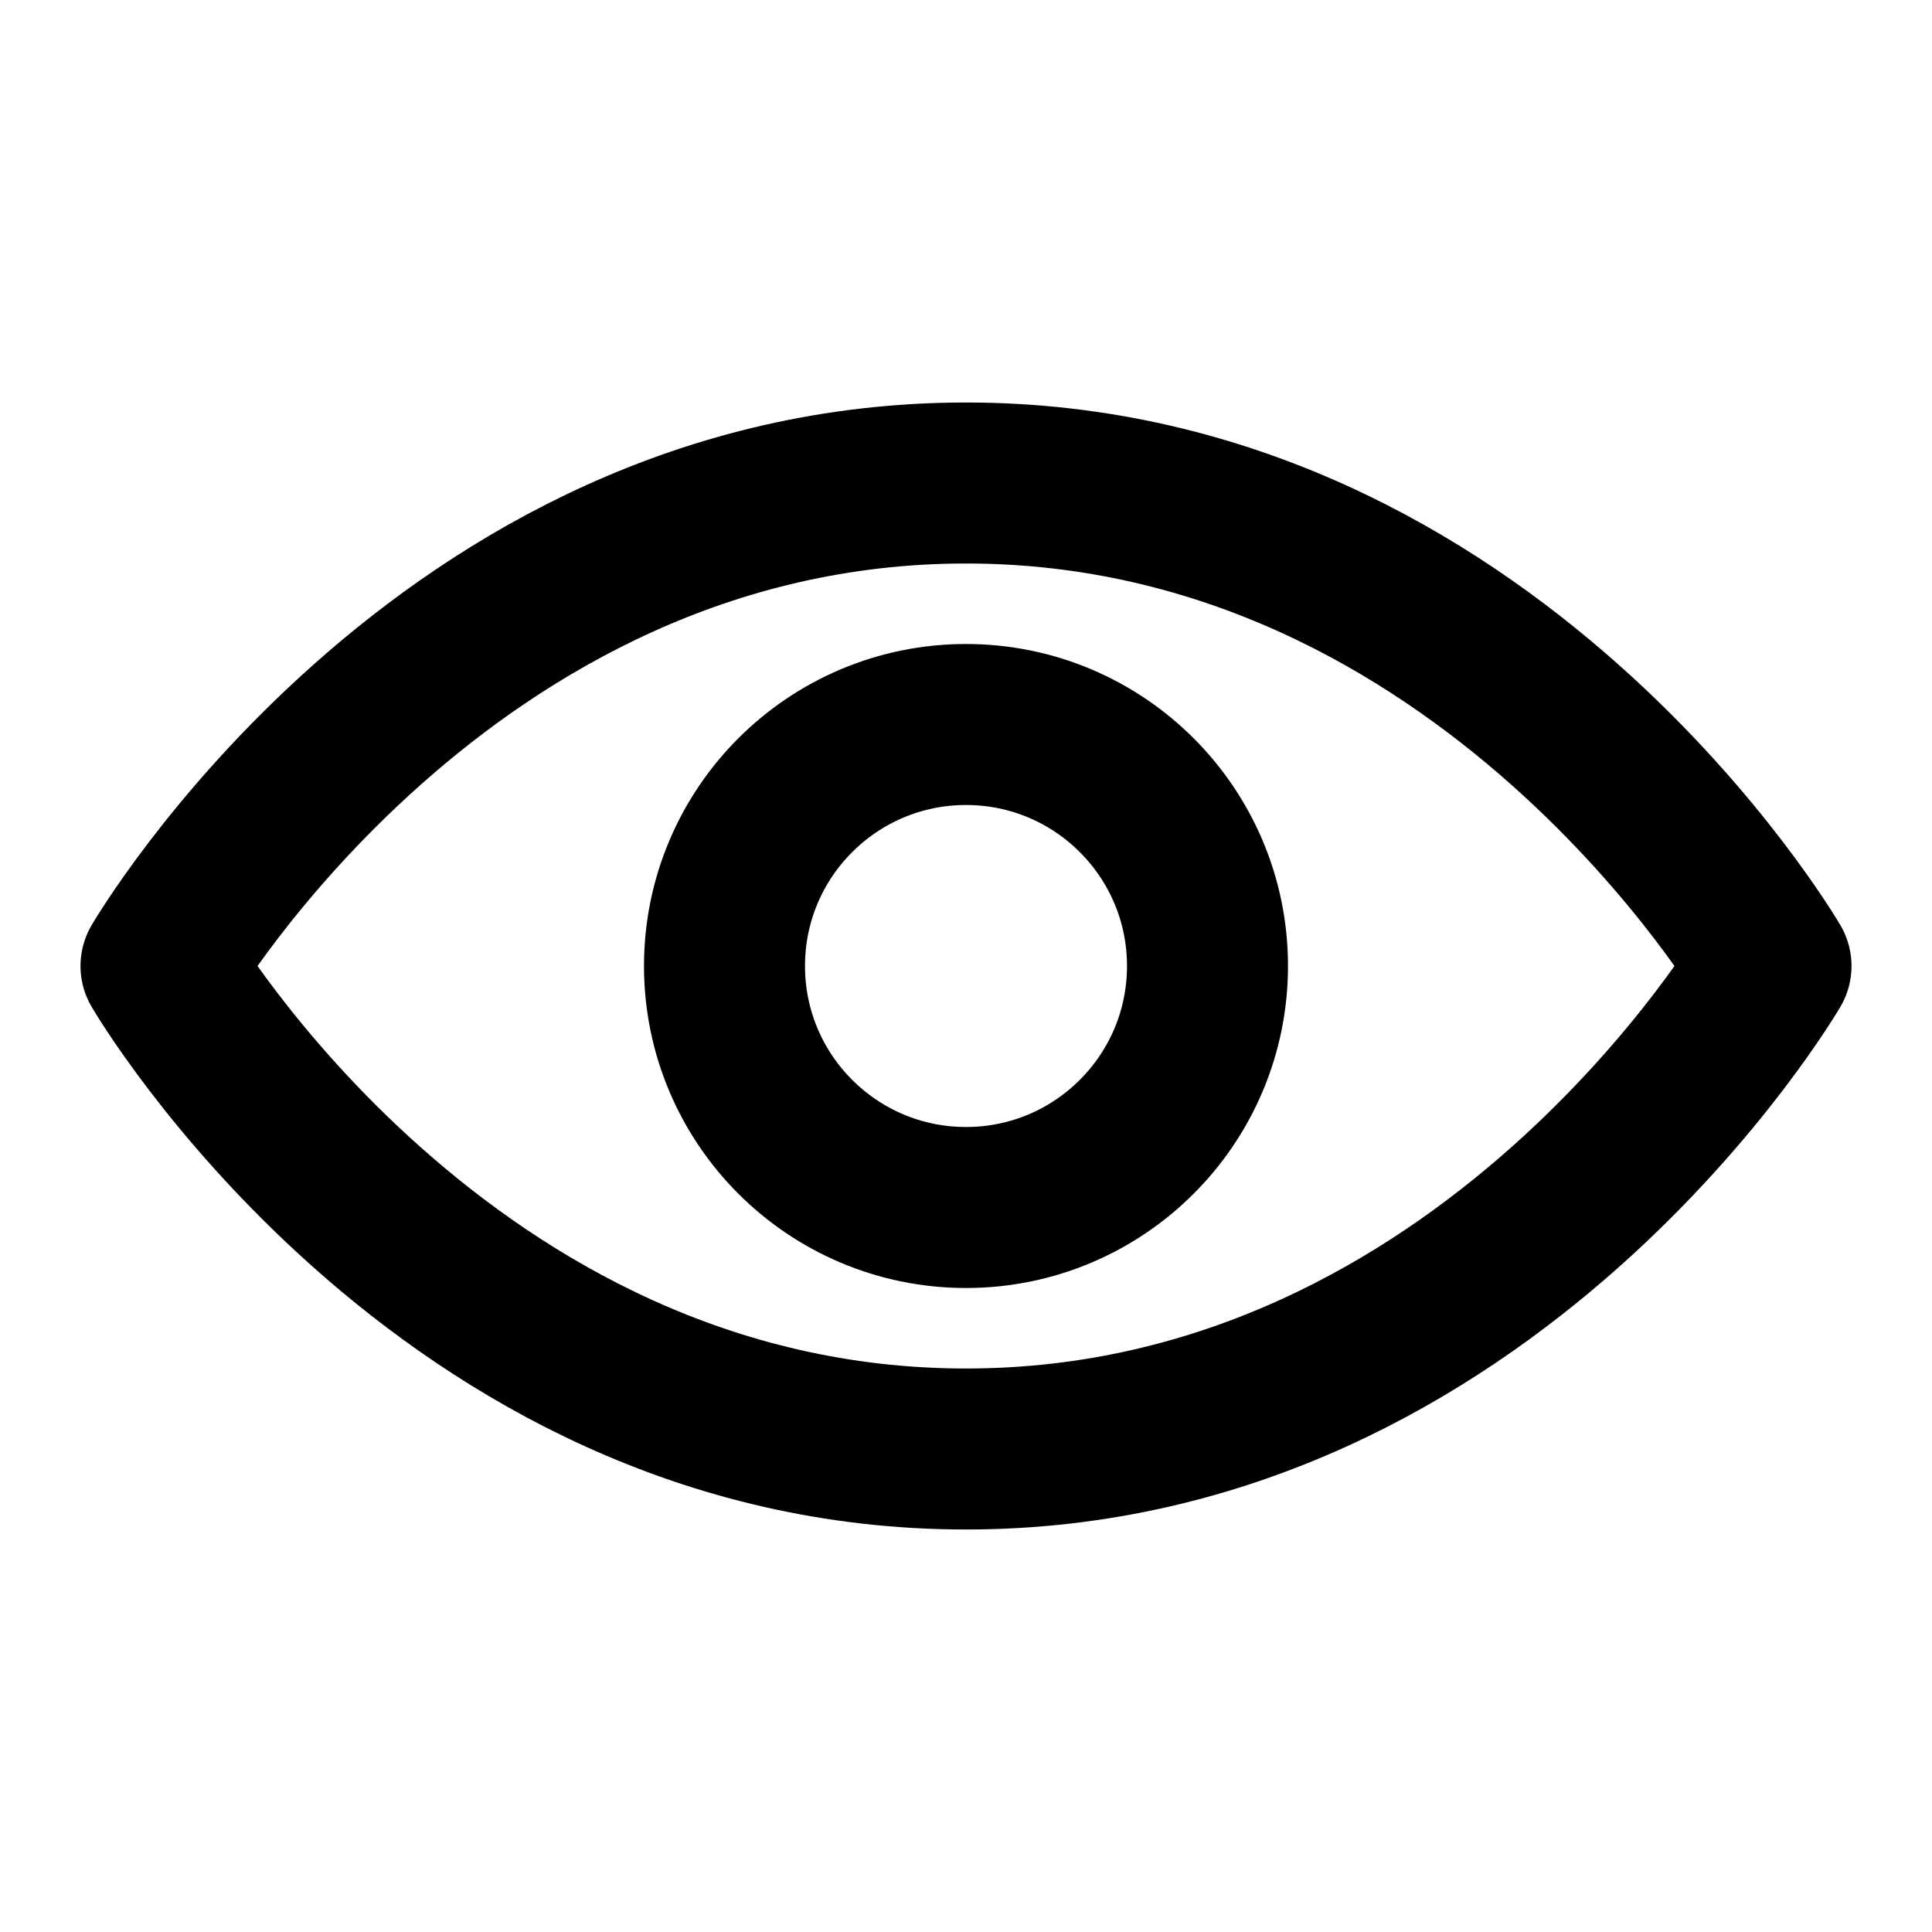
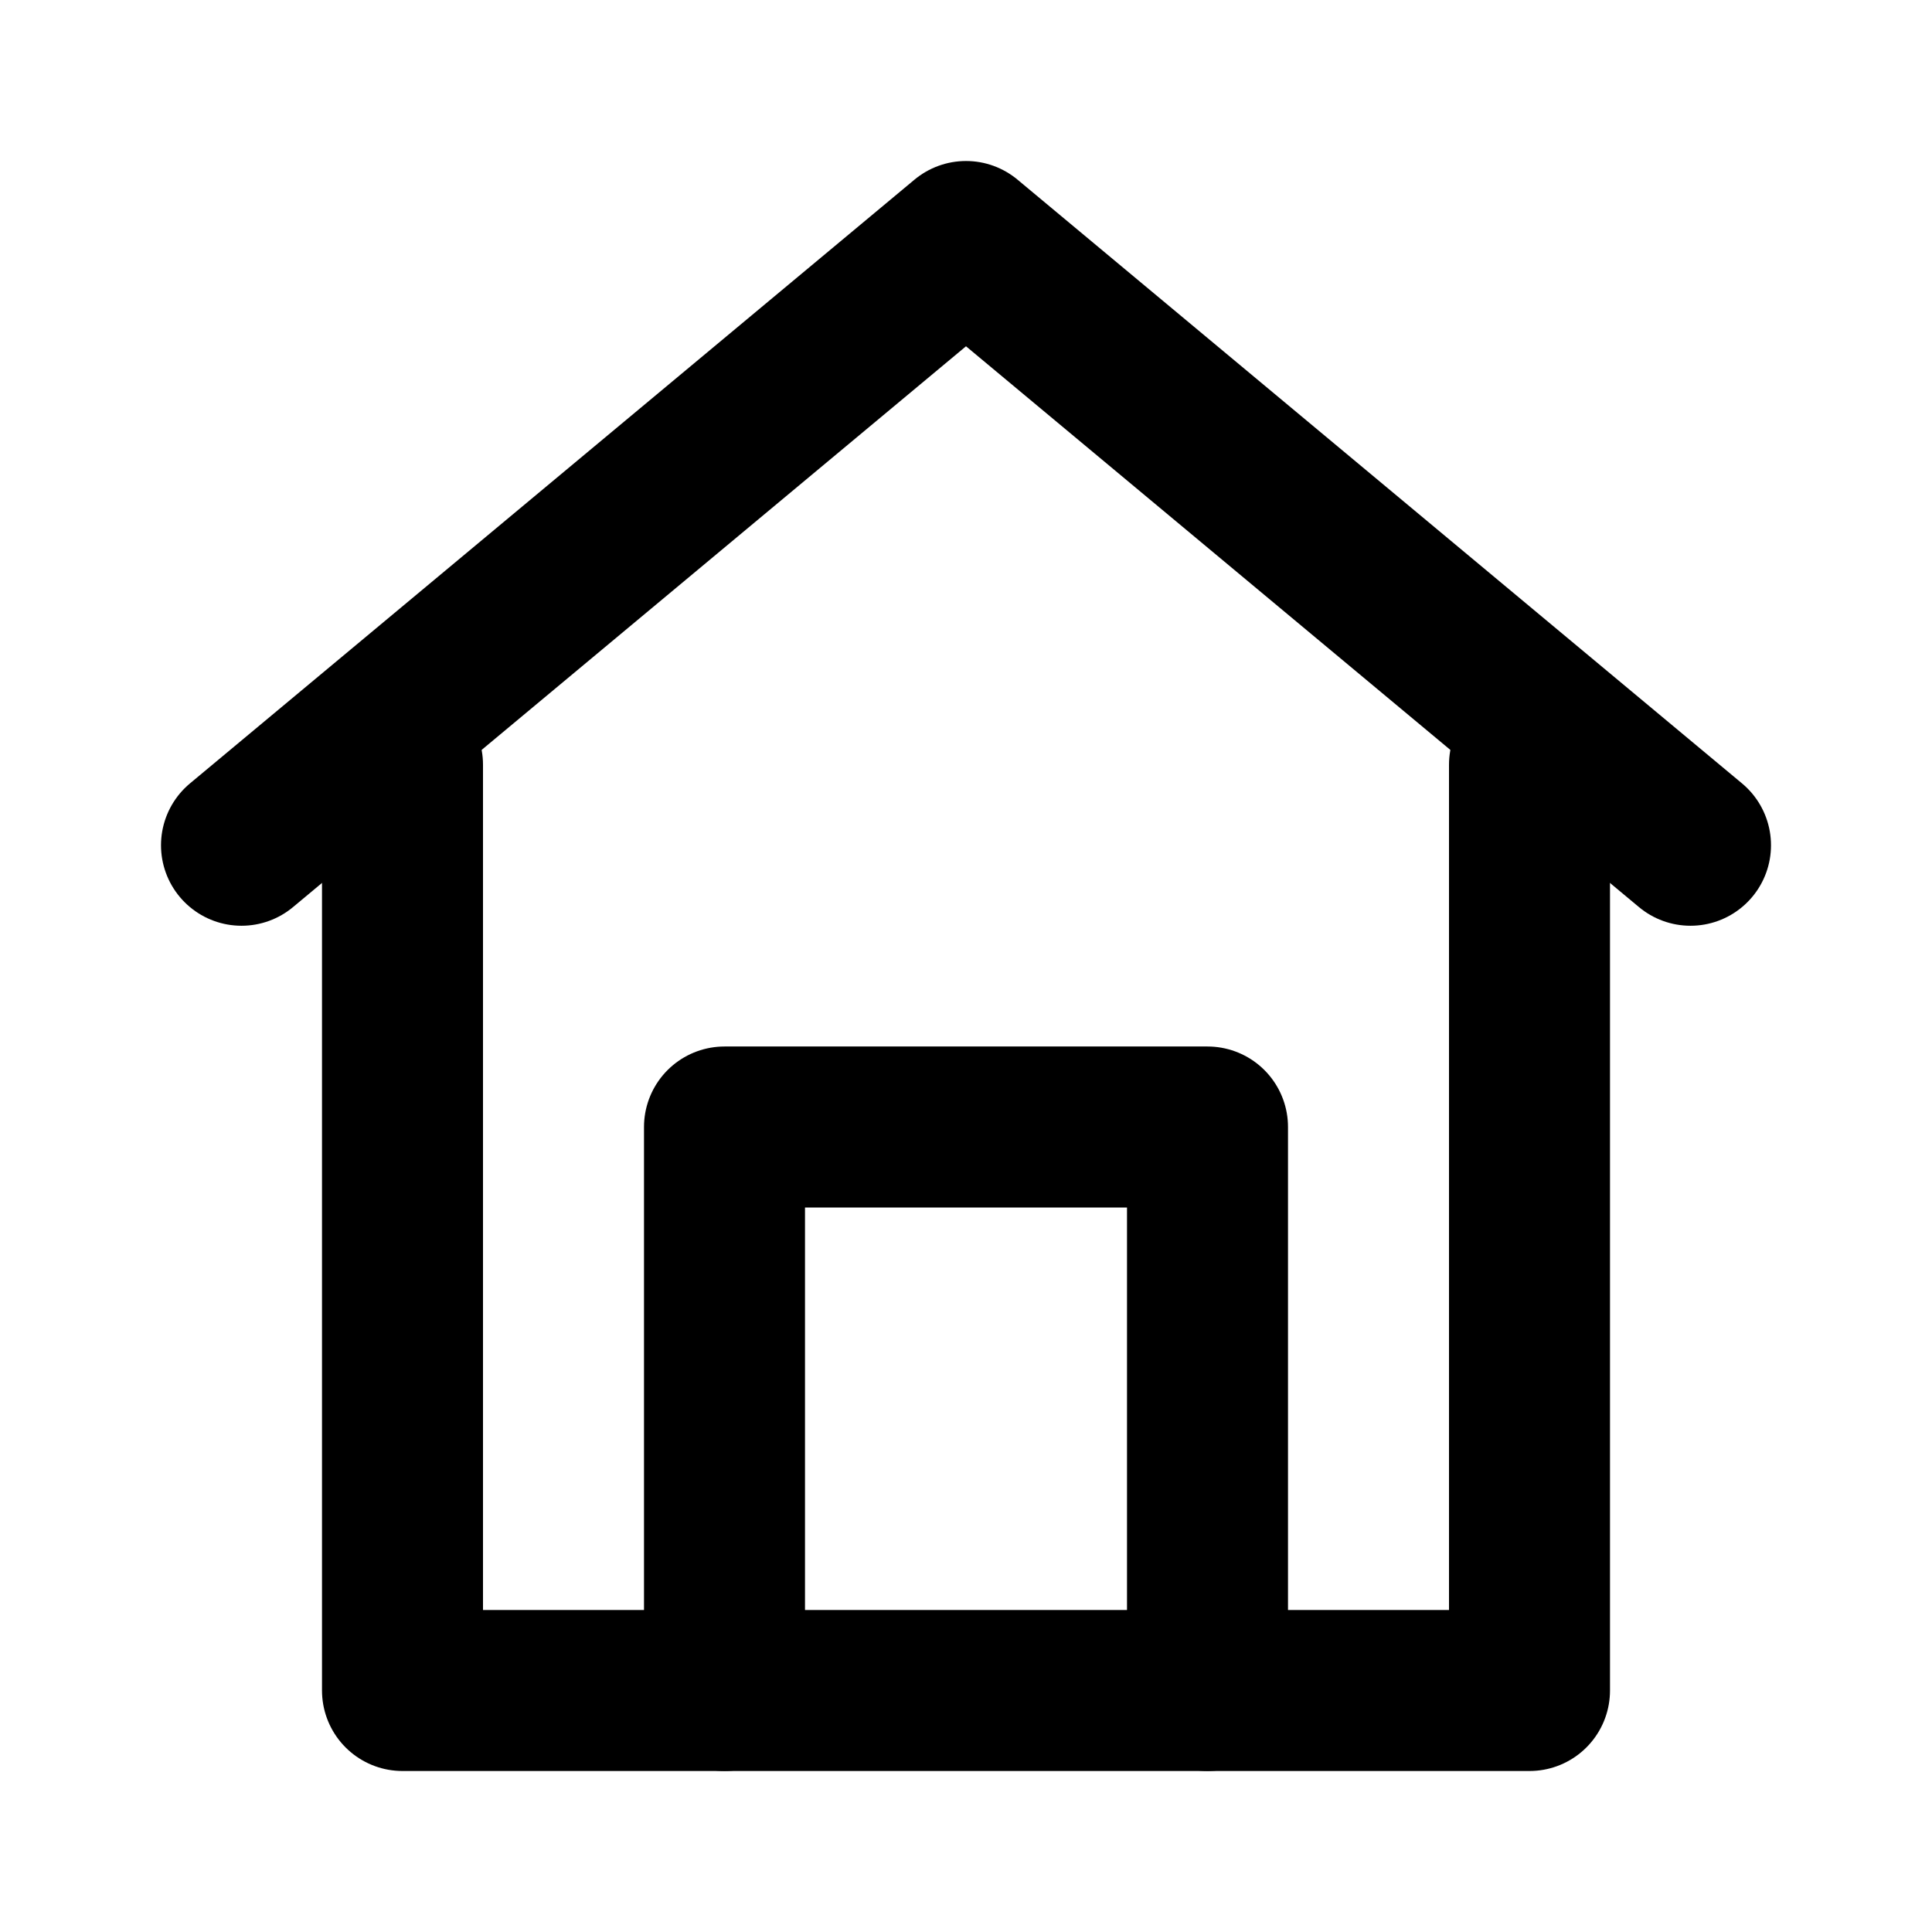
<svg xmlns="http://www.w3.org/2000/svg" viewBox="0 0 24 24" fill="none" stroke="currentColor" stroke-width="2" stroke-linecap="round" stroke-linejoin="round">
-   <path d="M2 12s3.5-6 10-6 10 6 10 6-3.5 6-10 6S2 12 2 12z" />
-   <circle cx="12" cy="12" r="3" />
+   <path d="M3 10.5 12 3l9 7.5" />
+   <path d="M5 9.5V21h14V9.5" />
+   <path d="M9 21v-7h6v7" />
</svg>
